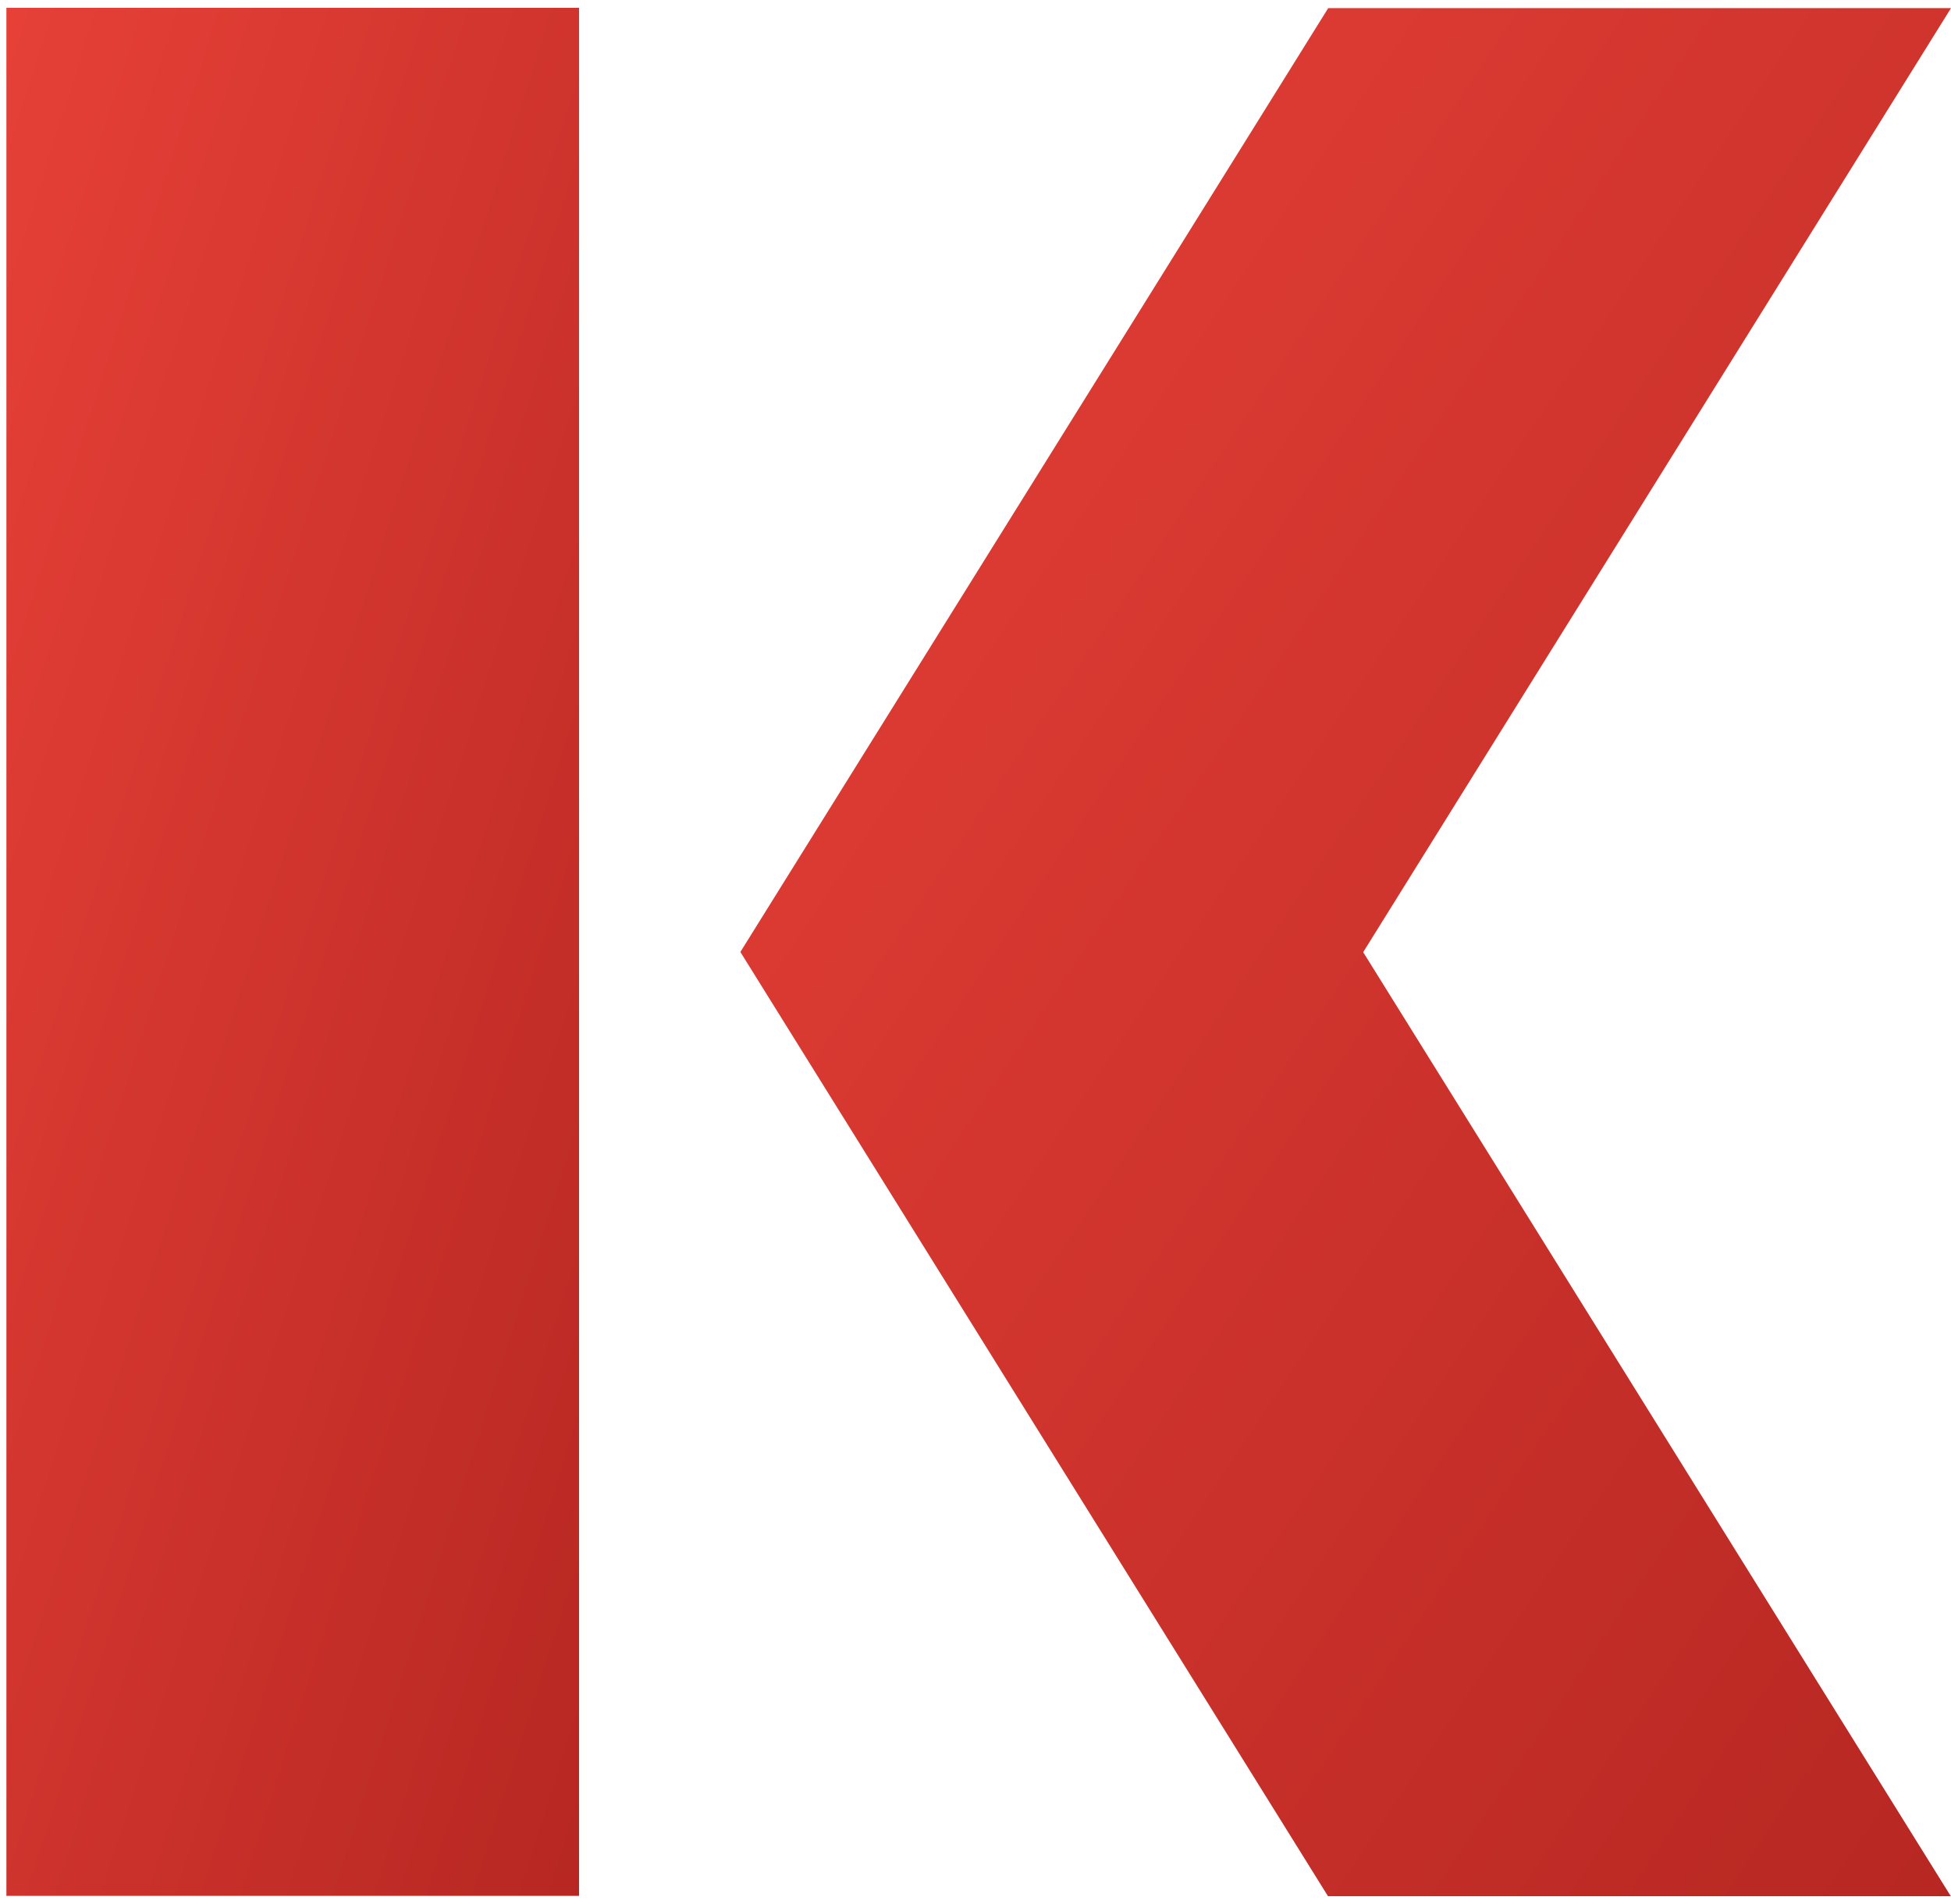
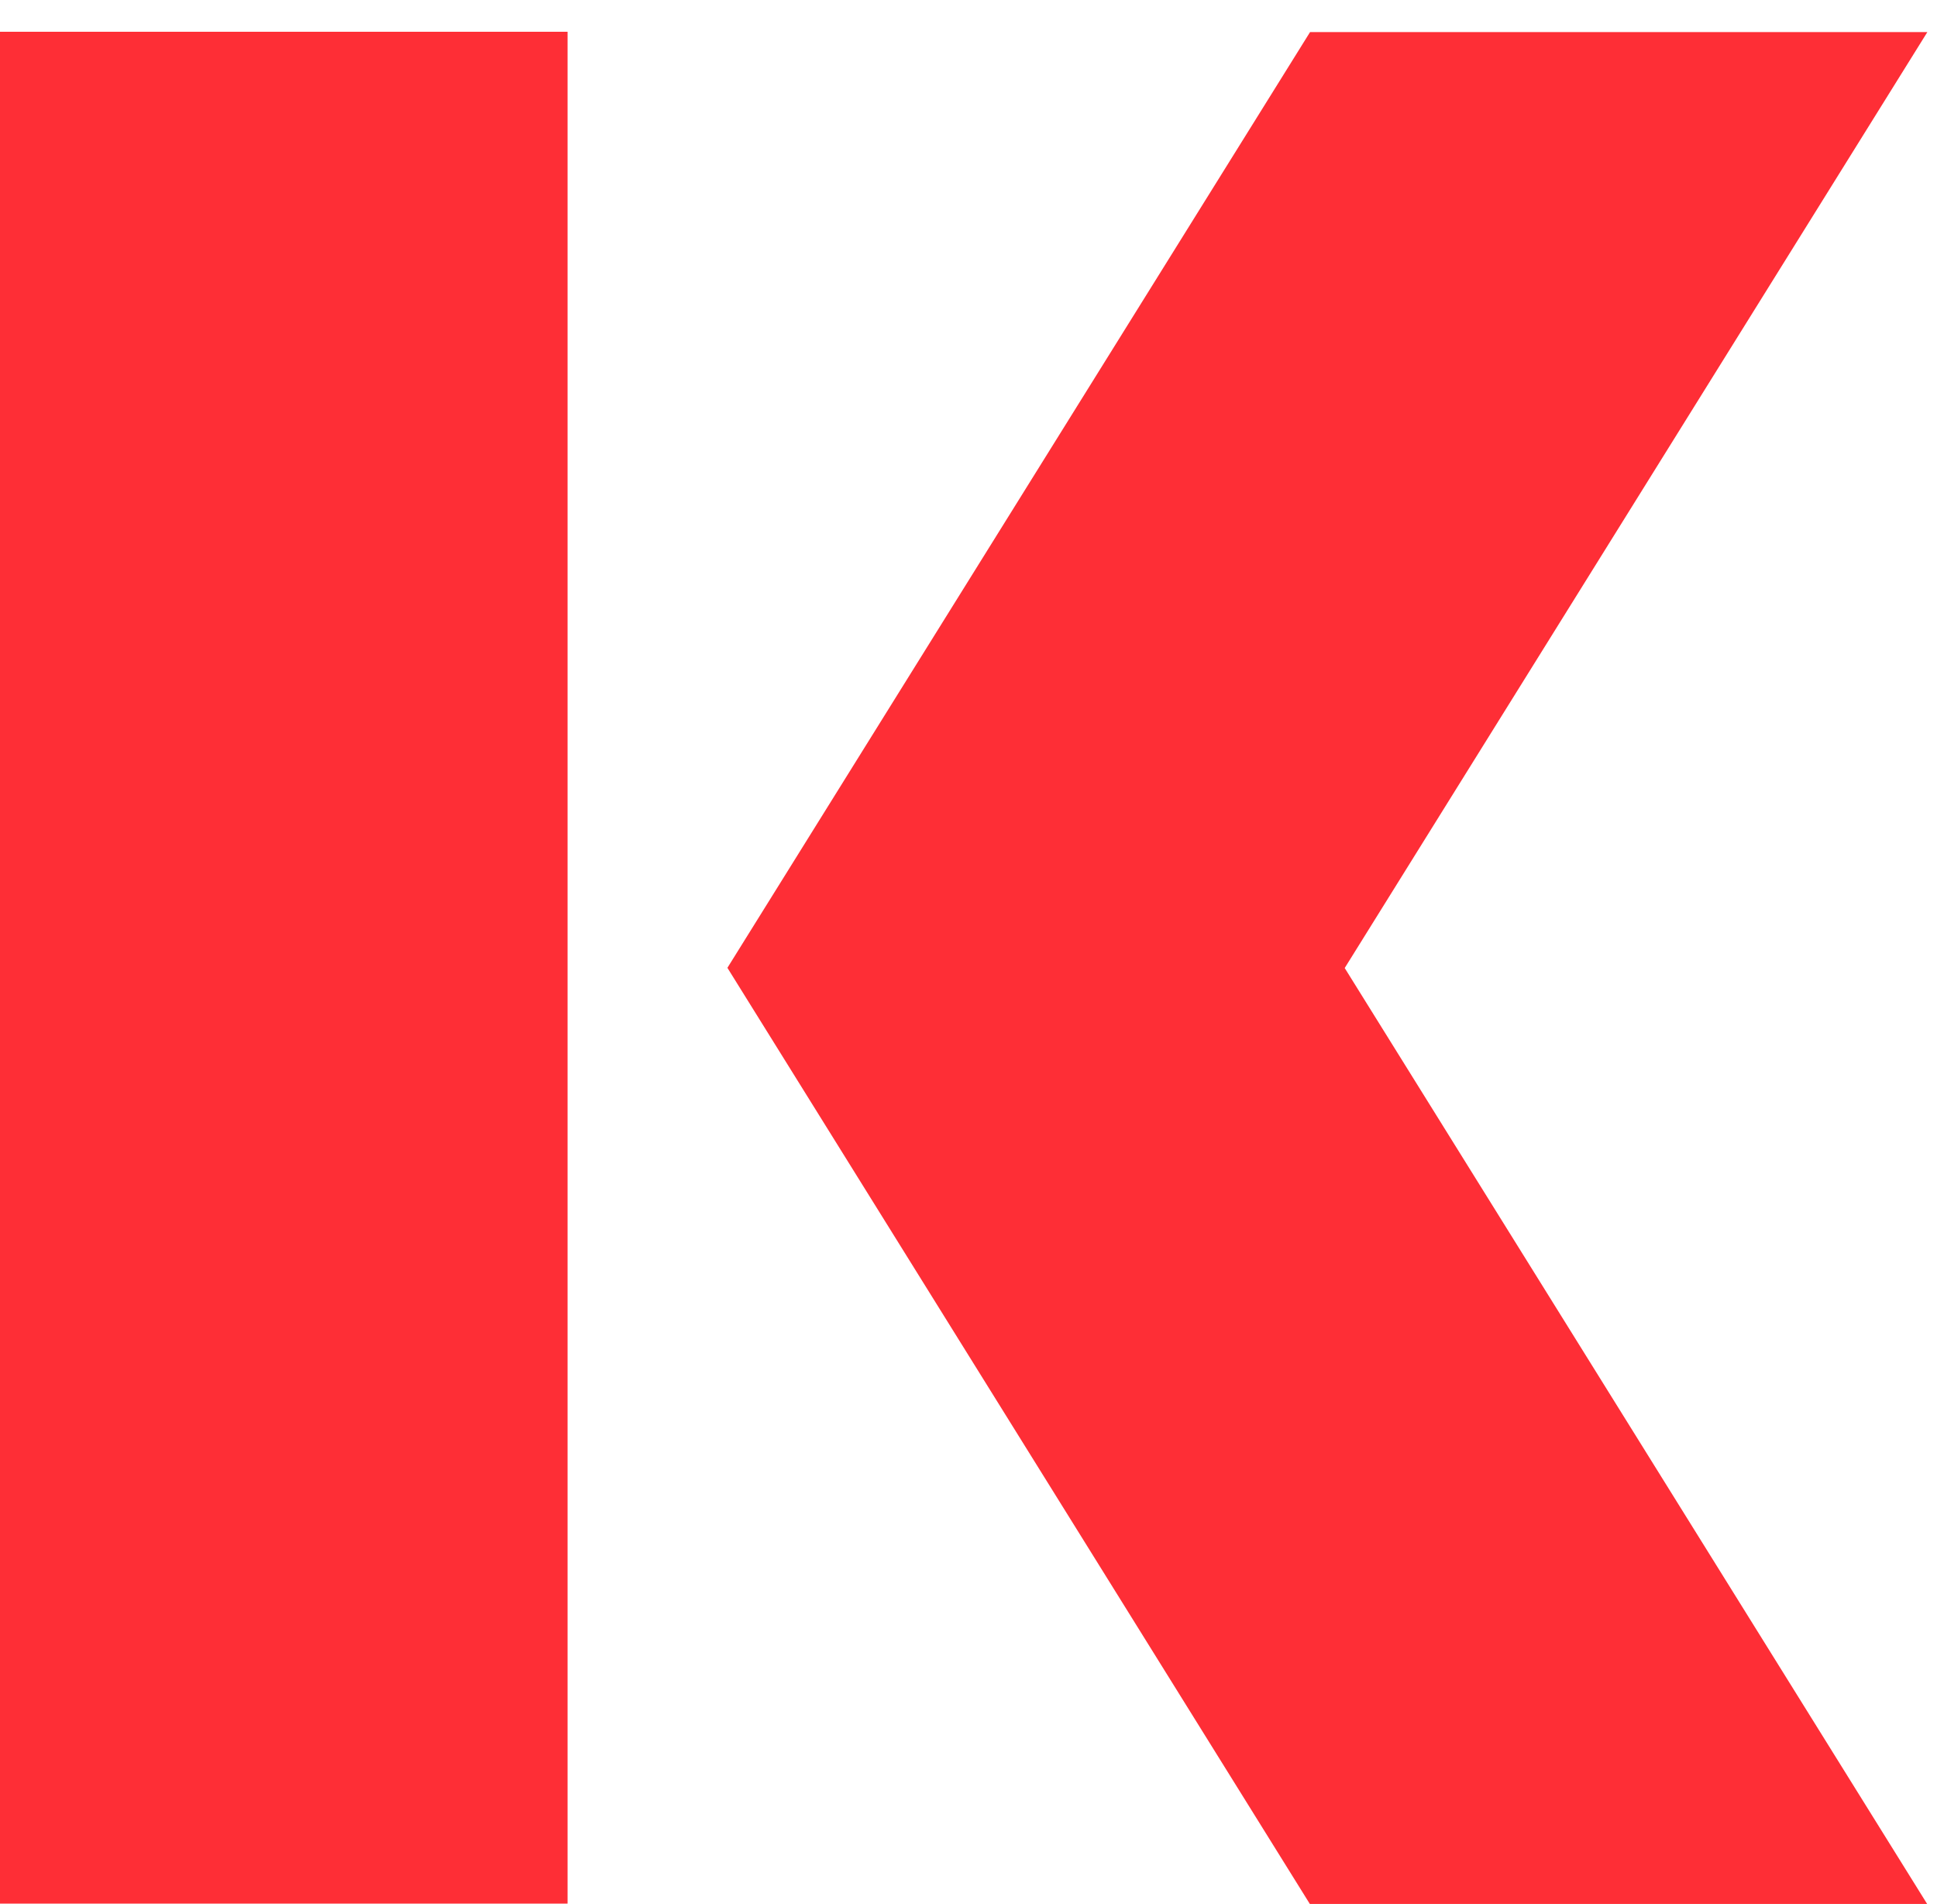
- <svg xmlns="http://www.w3.org/2000/svg" width="125" height="122" viewBox="0 0 125 122" fill="none">
-   <path d="M37.099 0.5H0.41V121.479H37.099V0.5Z" fill="url(#paint0_linear_174_2336)" />
-   <path d="M125 0.521H85.097L47.435 60.998L85.084 121.5H124.987L87.339 61.011L125 0.521Z" fill="url(#paint1_linear_174_2336)" />
-   <defs>
-     <linearGradient id="paint0_linear_174_2336" x1="-18.091" y1="-49.521" x2="146.715" y2="2.784" gradientUnits="userSpaceOnUse">
-       <stop stop-color="#FC4C41" />
-       <stop offset="1" stop-color="#8A0F0E" />
-     </linearGradient>
-     <linearGradient id="paint1_linear_174_2336" x1="8.322" y1="-49.499" x2="272.78" y2="127.939" gradientUnits="userSpaceOnUse">
-       <stop stop-color="#FC4C41" />
-       <stop offset="1" stop-color="#8A0F0E" />
-     </linearGradient>
-   </defs>
+ <svg xmlns="http://www.w3.org/2000/svg" width="58" height="57" viewBox="0 0 58 57" fill="none">
+   <path d="M16.995 0.951H0V56.991H16.995V0.951Z" fill="#FE2E36" />
+   <path d="M57.711 0.961H39.227L21.781 28.975L39.221 57.001H57.705L40.265 28.981L57.711 0.961Z" fill="#FE2E36" />
</svg>
